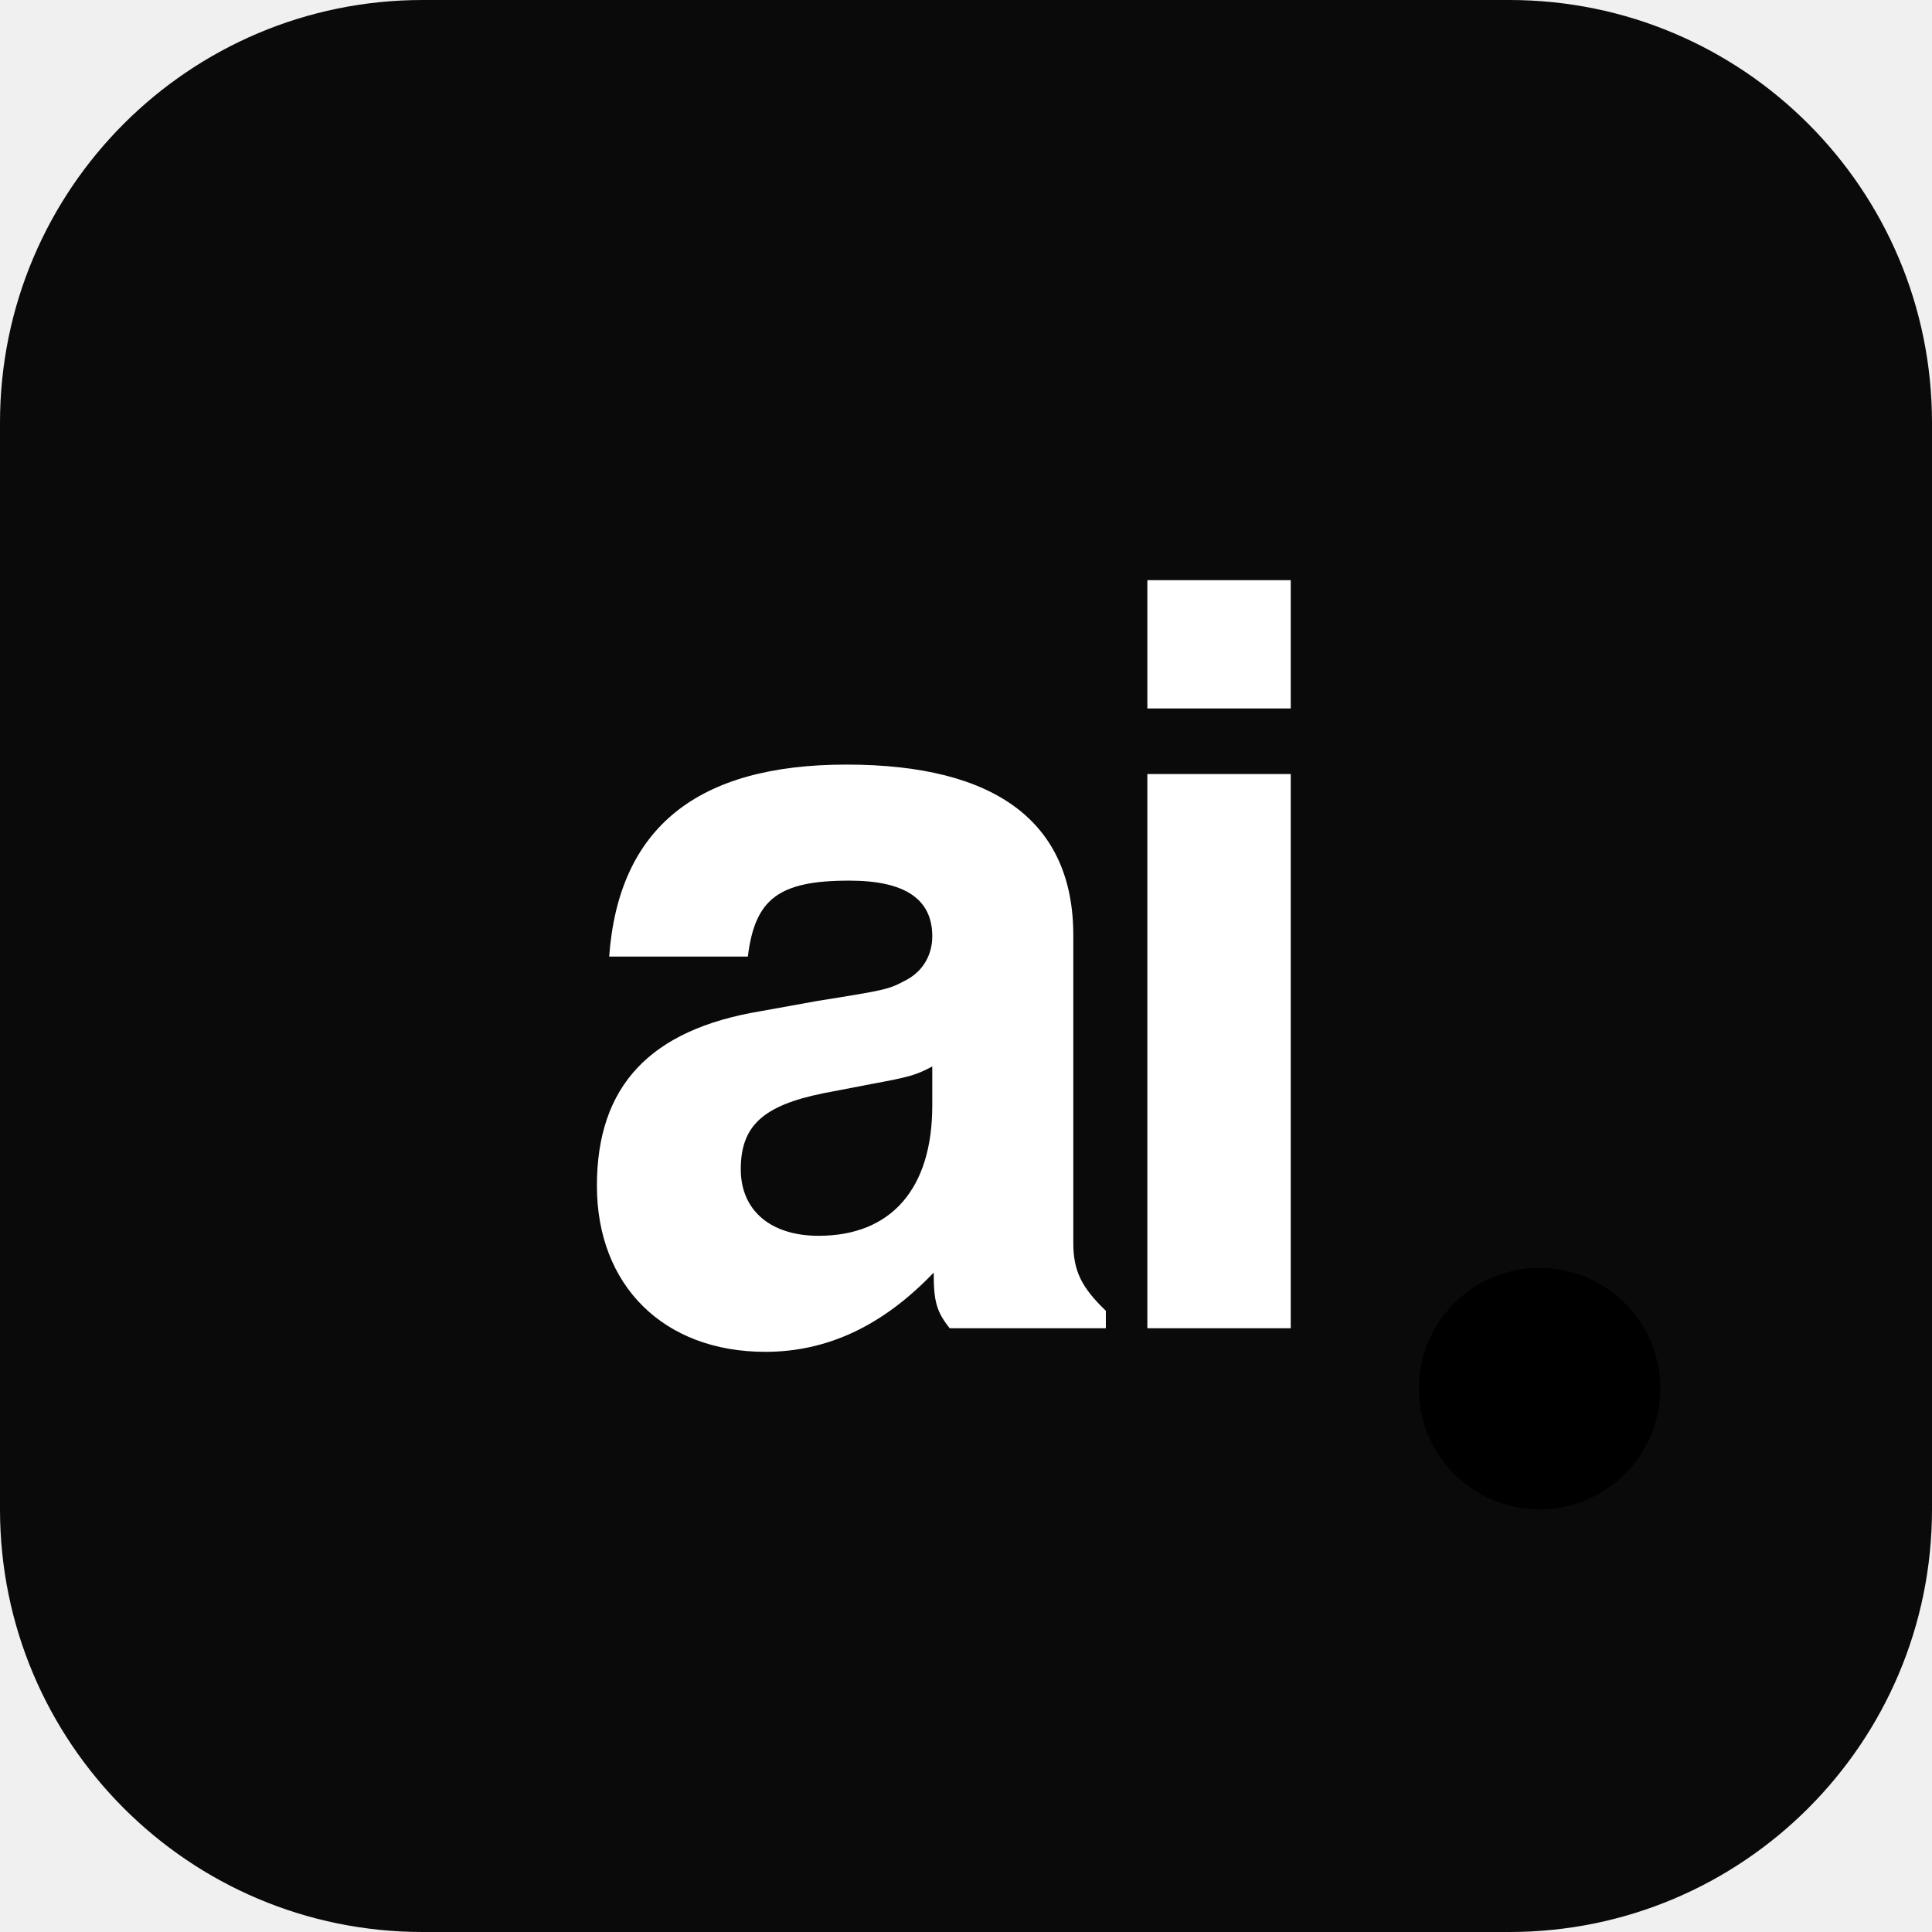
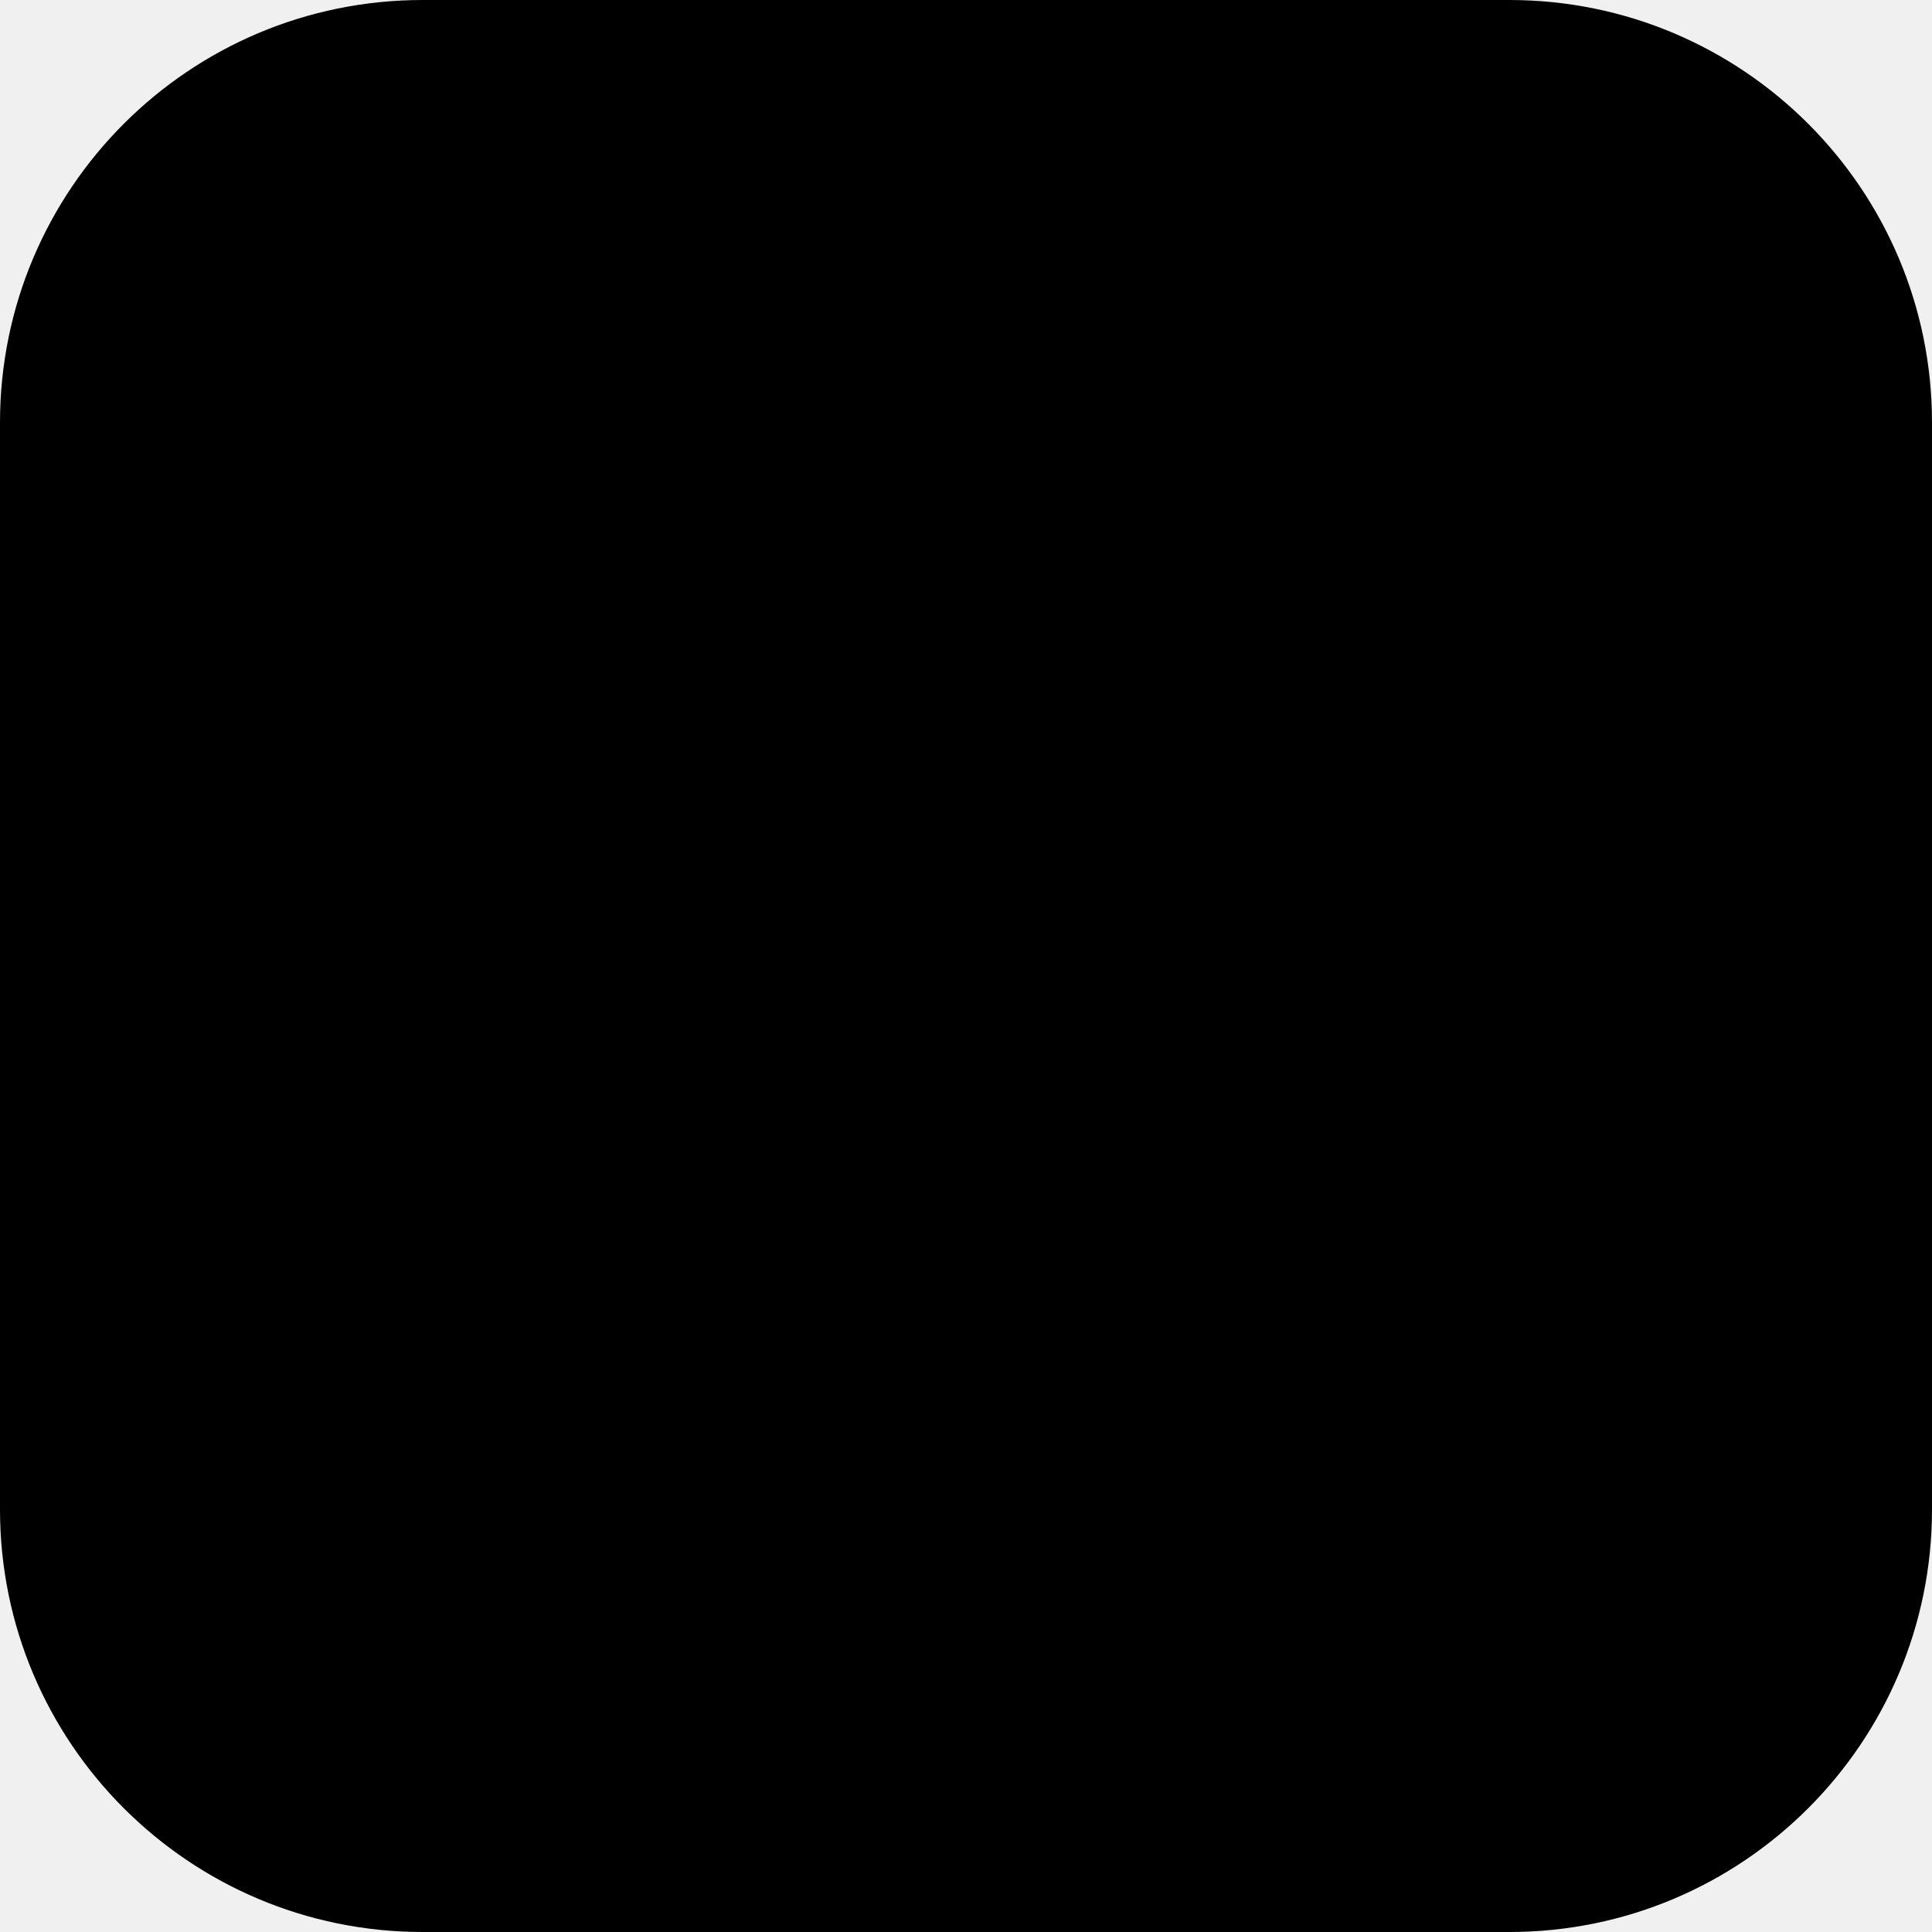
<svg xmlns="http://www.w3.org/2000/svg" viewBox="0 0 64 64">
-   <rect width="64" height="64" rx="14" fill="#0a0a0a" />
-   <text x="32" y="44" font-family="Helvetica, Arial, sans-serif" font-weight="900" font-size="34" letter-spacing="-2" text-anchor="middle" fill="#ffffff">ai</text>
+   <rect width="64" height="64" rx="14" class="bg" />
+   <text x="32" y="44" font-family="Helvetica, Arial, sans-serif" font-weight="900" font-size="34" letter-spacing="-2" text-anchor="middle" class="fg">ai</text>
  <circle cx="51" cy="46" r="4" class="accent" />
</svg>
